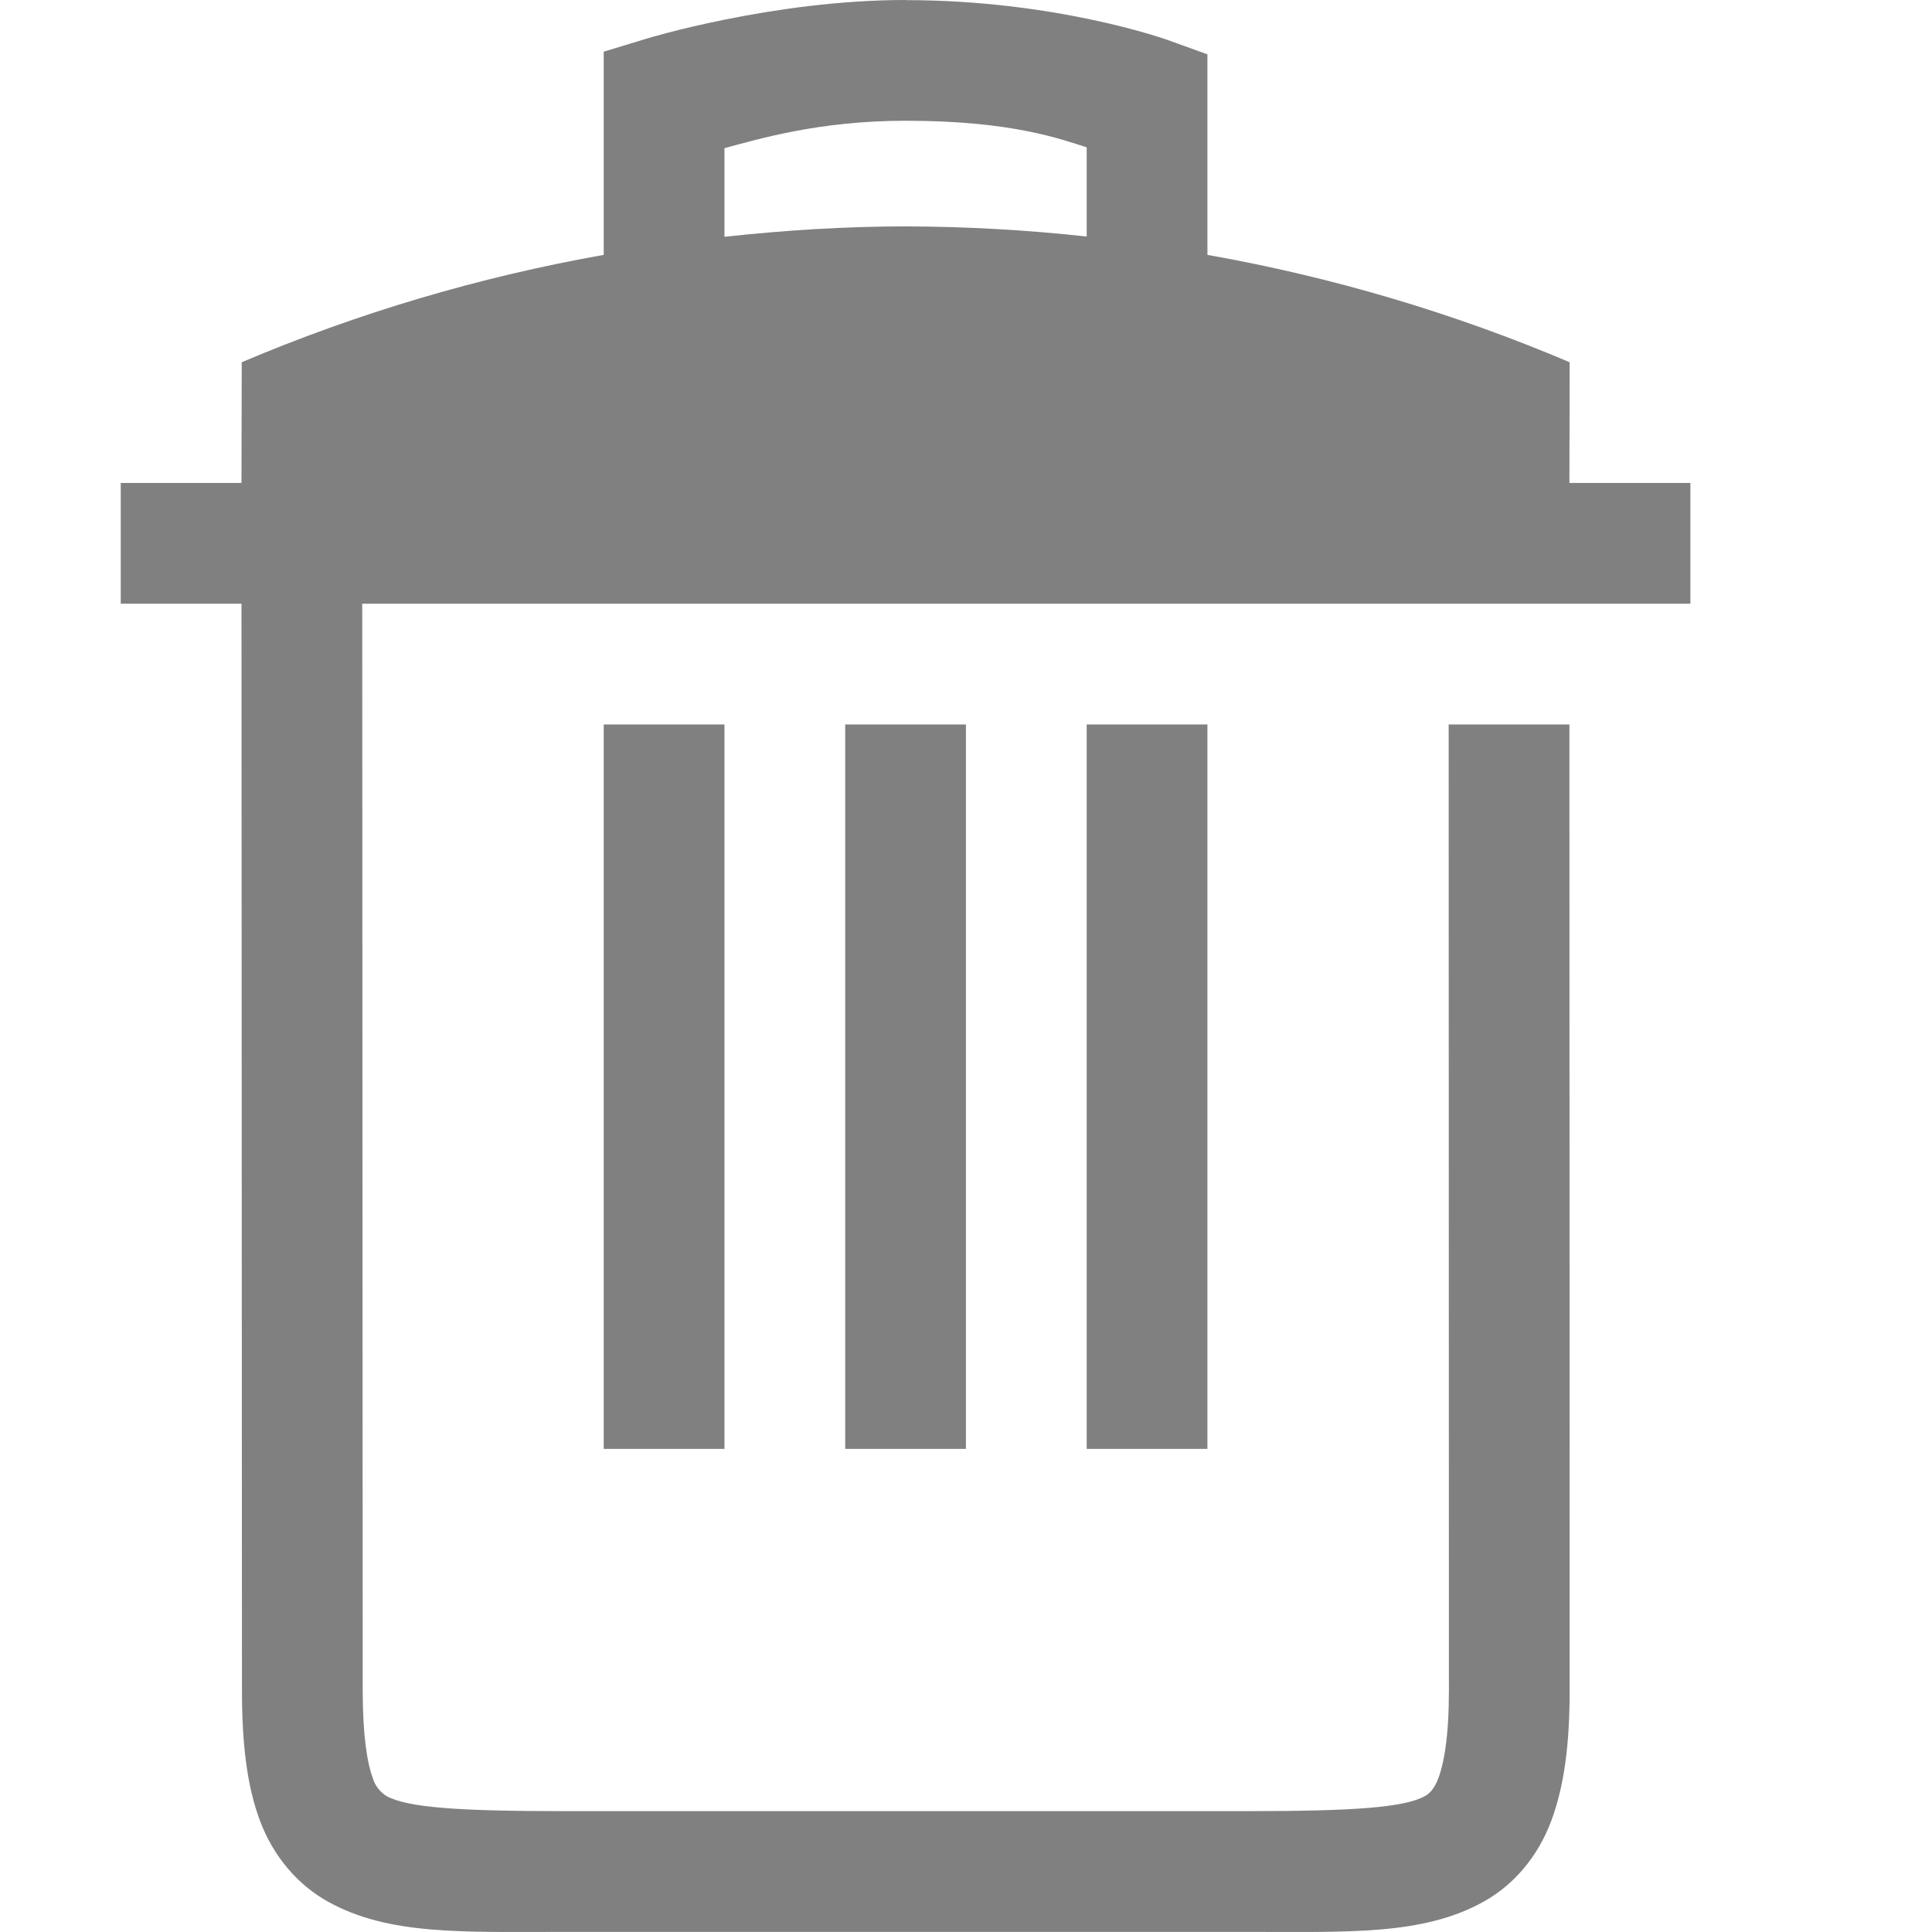
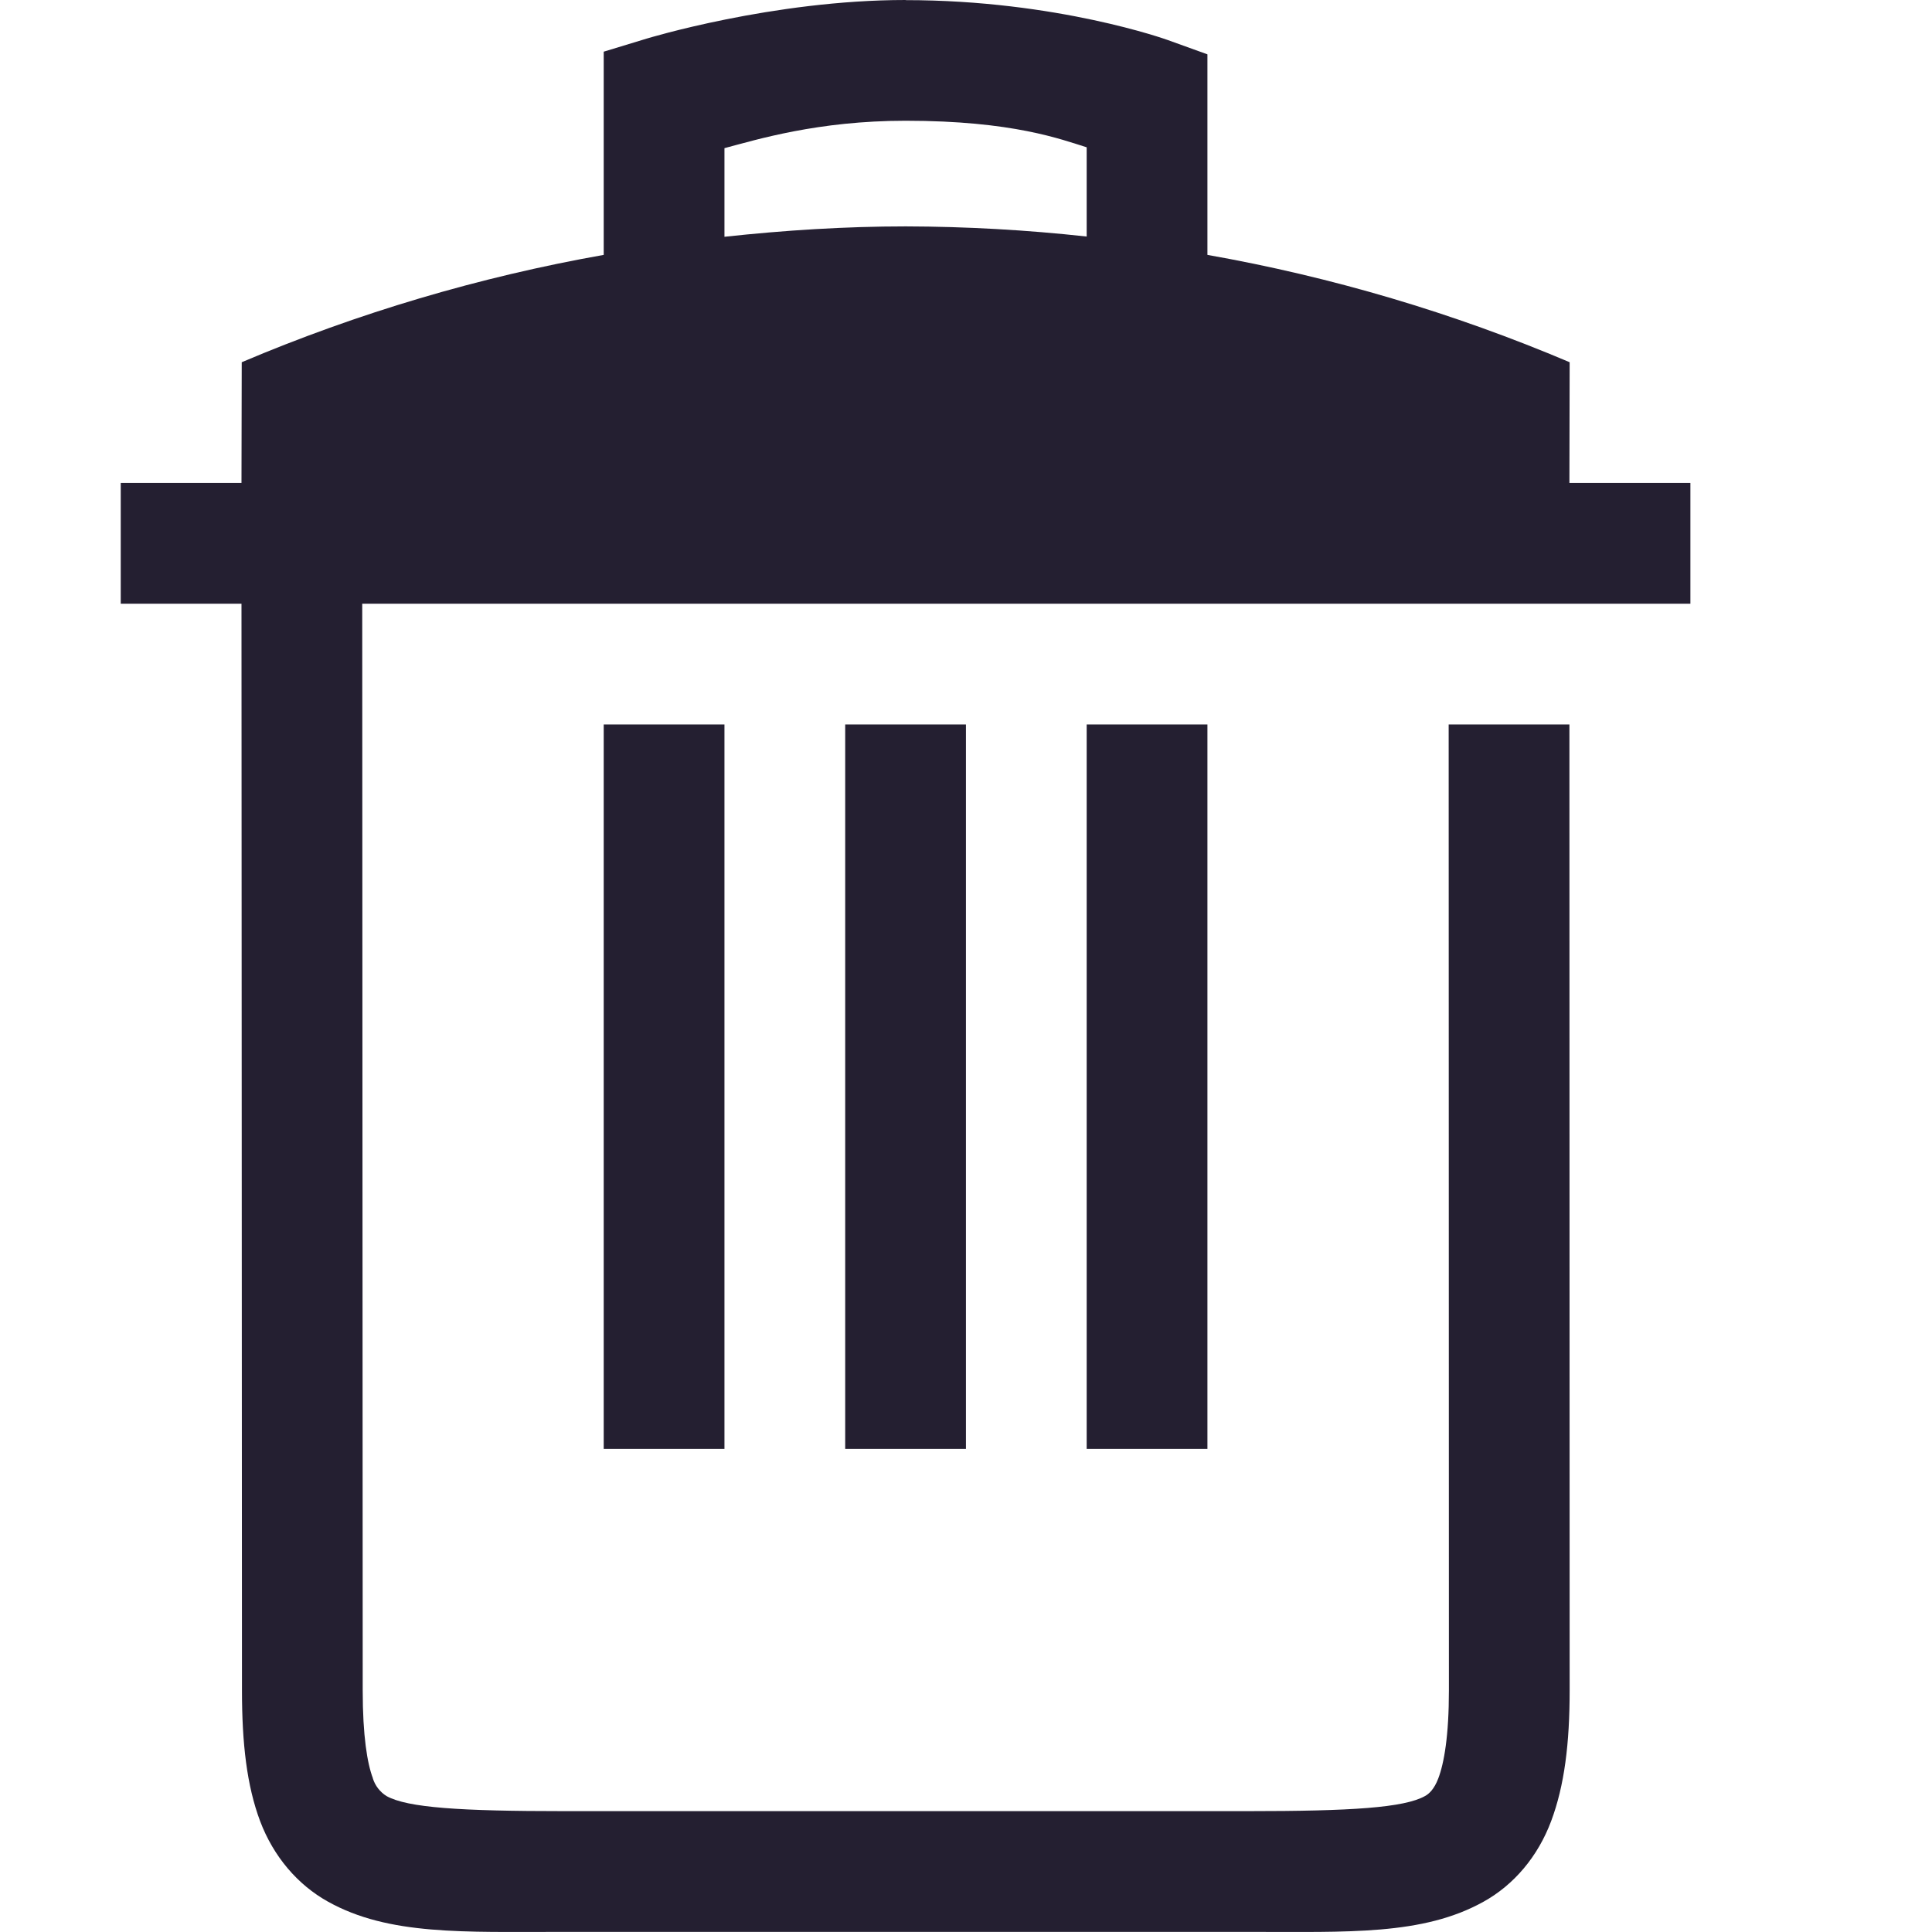
- <svg xmlns="http://www.w3.org/2000/svg" height="16.001" width="16" version="1.1" id="svg6">
-   <defs id="defs10" />
-   <g transform="translate(-512 -52)" id="g4">
-     <path d="M519.5 52c-1.1 0-2.145.32-2.145.32l-.355.108v1.683a13.88 13.88 0 0 0-2.998.889L514 56h-1v1h1l.004 9c0 .439.04.788.15 1.082.111.294.311.528.563.668.503.28 1.12.25 1.953.25h5.664c.833 0 1.45.03 1.953-.25.252-.14.45-.374.56-.668.11-.294.153-.643.153-1.082l-.002-8h-1l.002 8c0 .376-.04.603-.088.729-.034.09-.078.129-.11.146-.173.097-.611.125-1.468.125h-5.664c-.857 0-1.295-.028-1.469-.125a.267.267 0 0 1-.113-.146v-.002c-.046-.122-.084-.348-.084-.727v-.002L515 57h11v-1h-1.002l.002-1a13.855 13.855 0 0 0-3-.889V52.45l-.33-.119s-.913-.33-2.17-.33zm0 1c.89 0 1.29.155 1.5.22v.739a14.05 14.05 0 0 0-1.498-.084c-.502 0-1.003.032-1.502.086v-.734c.266-.07.772-.227 1.5-.227zm-2.5 5v6h1v-6zm2 0v6h1v-6zm2 0v6h1v-6z" fill="gray" font-family="Ubuntu" font-size="15" font-weight="400" letter-spacing="0" style="line-height:125%;-inkscape-font-specification:Ubuntu;text-align:center" text-anchor="middle" word-spacing="0" id="path2" />
+ <svg xmlns="http://www.w3.org/2000/svg" width="16" height="16.001" version="1.1">
+   <g transform="translate(-512 -52)">
+     <path fill="#241f31" d="M519.5 52c-1.1 0-2.145.32-2.145.32l-.355.108v1.683a13.88 13.88 0 0 0-2.998.889L514 56h-1v1h1l.004 9c0 .439.04.788.15 1.082.111.294.311.528.563.668.503.28 1.12.25 1.953.25h5.664c.833 0 1.45.03 1.953-.25.252-.14.45-.374.56-.668.11-.294.153-.643.153-1.082l-.002-8h-1l.002 8c0 .376-.04.603-.088.729-.034.09-.078.129-.11.146-.173.097-.611.125-1.468.125h-5.664c-.857 0-1.295-.028-1.469-.125a.267.267 0 0 1-.113-.146v-.002c-.046-.122-.084-.348-.084-.727v-.002L515 57h11v-1h-1.002l.002-1a13.855 13.855 0 0 0-3-.889V52.45l-.33-.119s-.913-.33-2.17-.33zm0 1c.89 0 1.29.155 1.5.22v.739a14.05 14.05 0 0 0-1.498-.084c-.502 0-1.003.032-1.502.086v-.734c.266-.07.772-.227 1.5-.227zm-2.5 5v6h1v-6zm2 0v6h1v-6zm2 0v6h1v-6z" font-family="Ubuntu" font-size="15" font-weight="400" letter-spacing="0" text-anchor="middle" word-spacing="0" />
  </g>
</svg>
